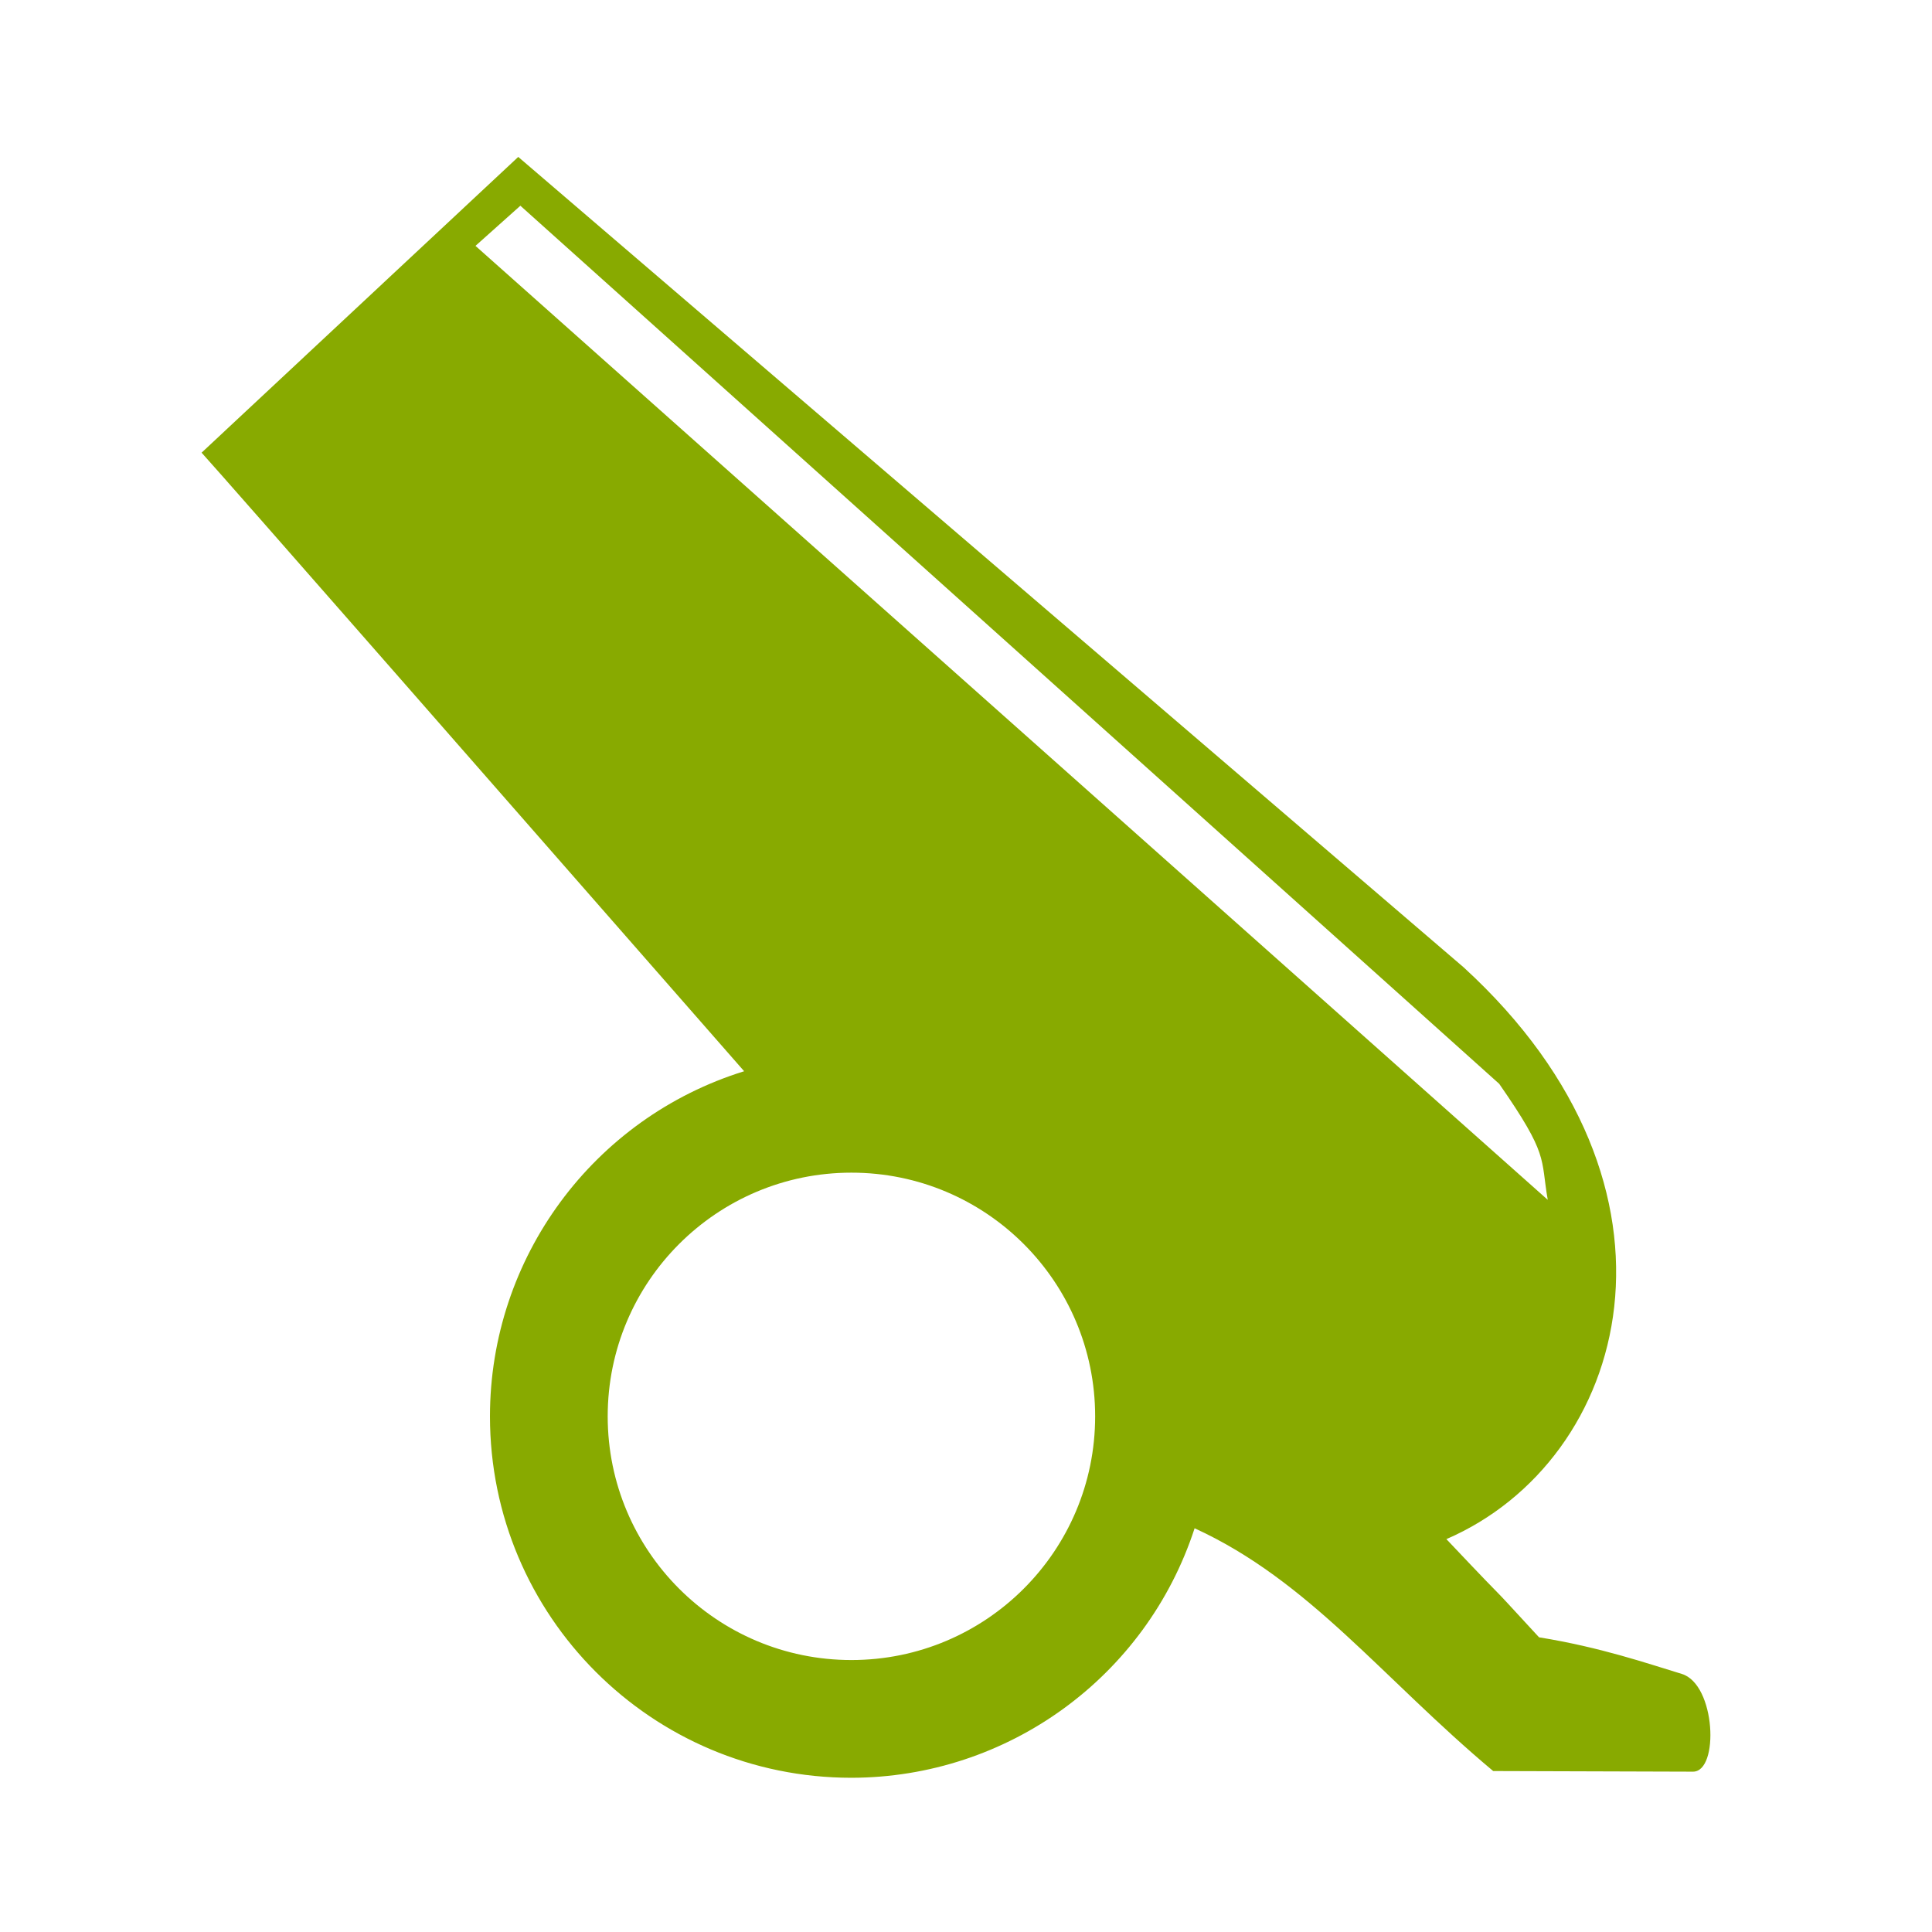
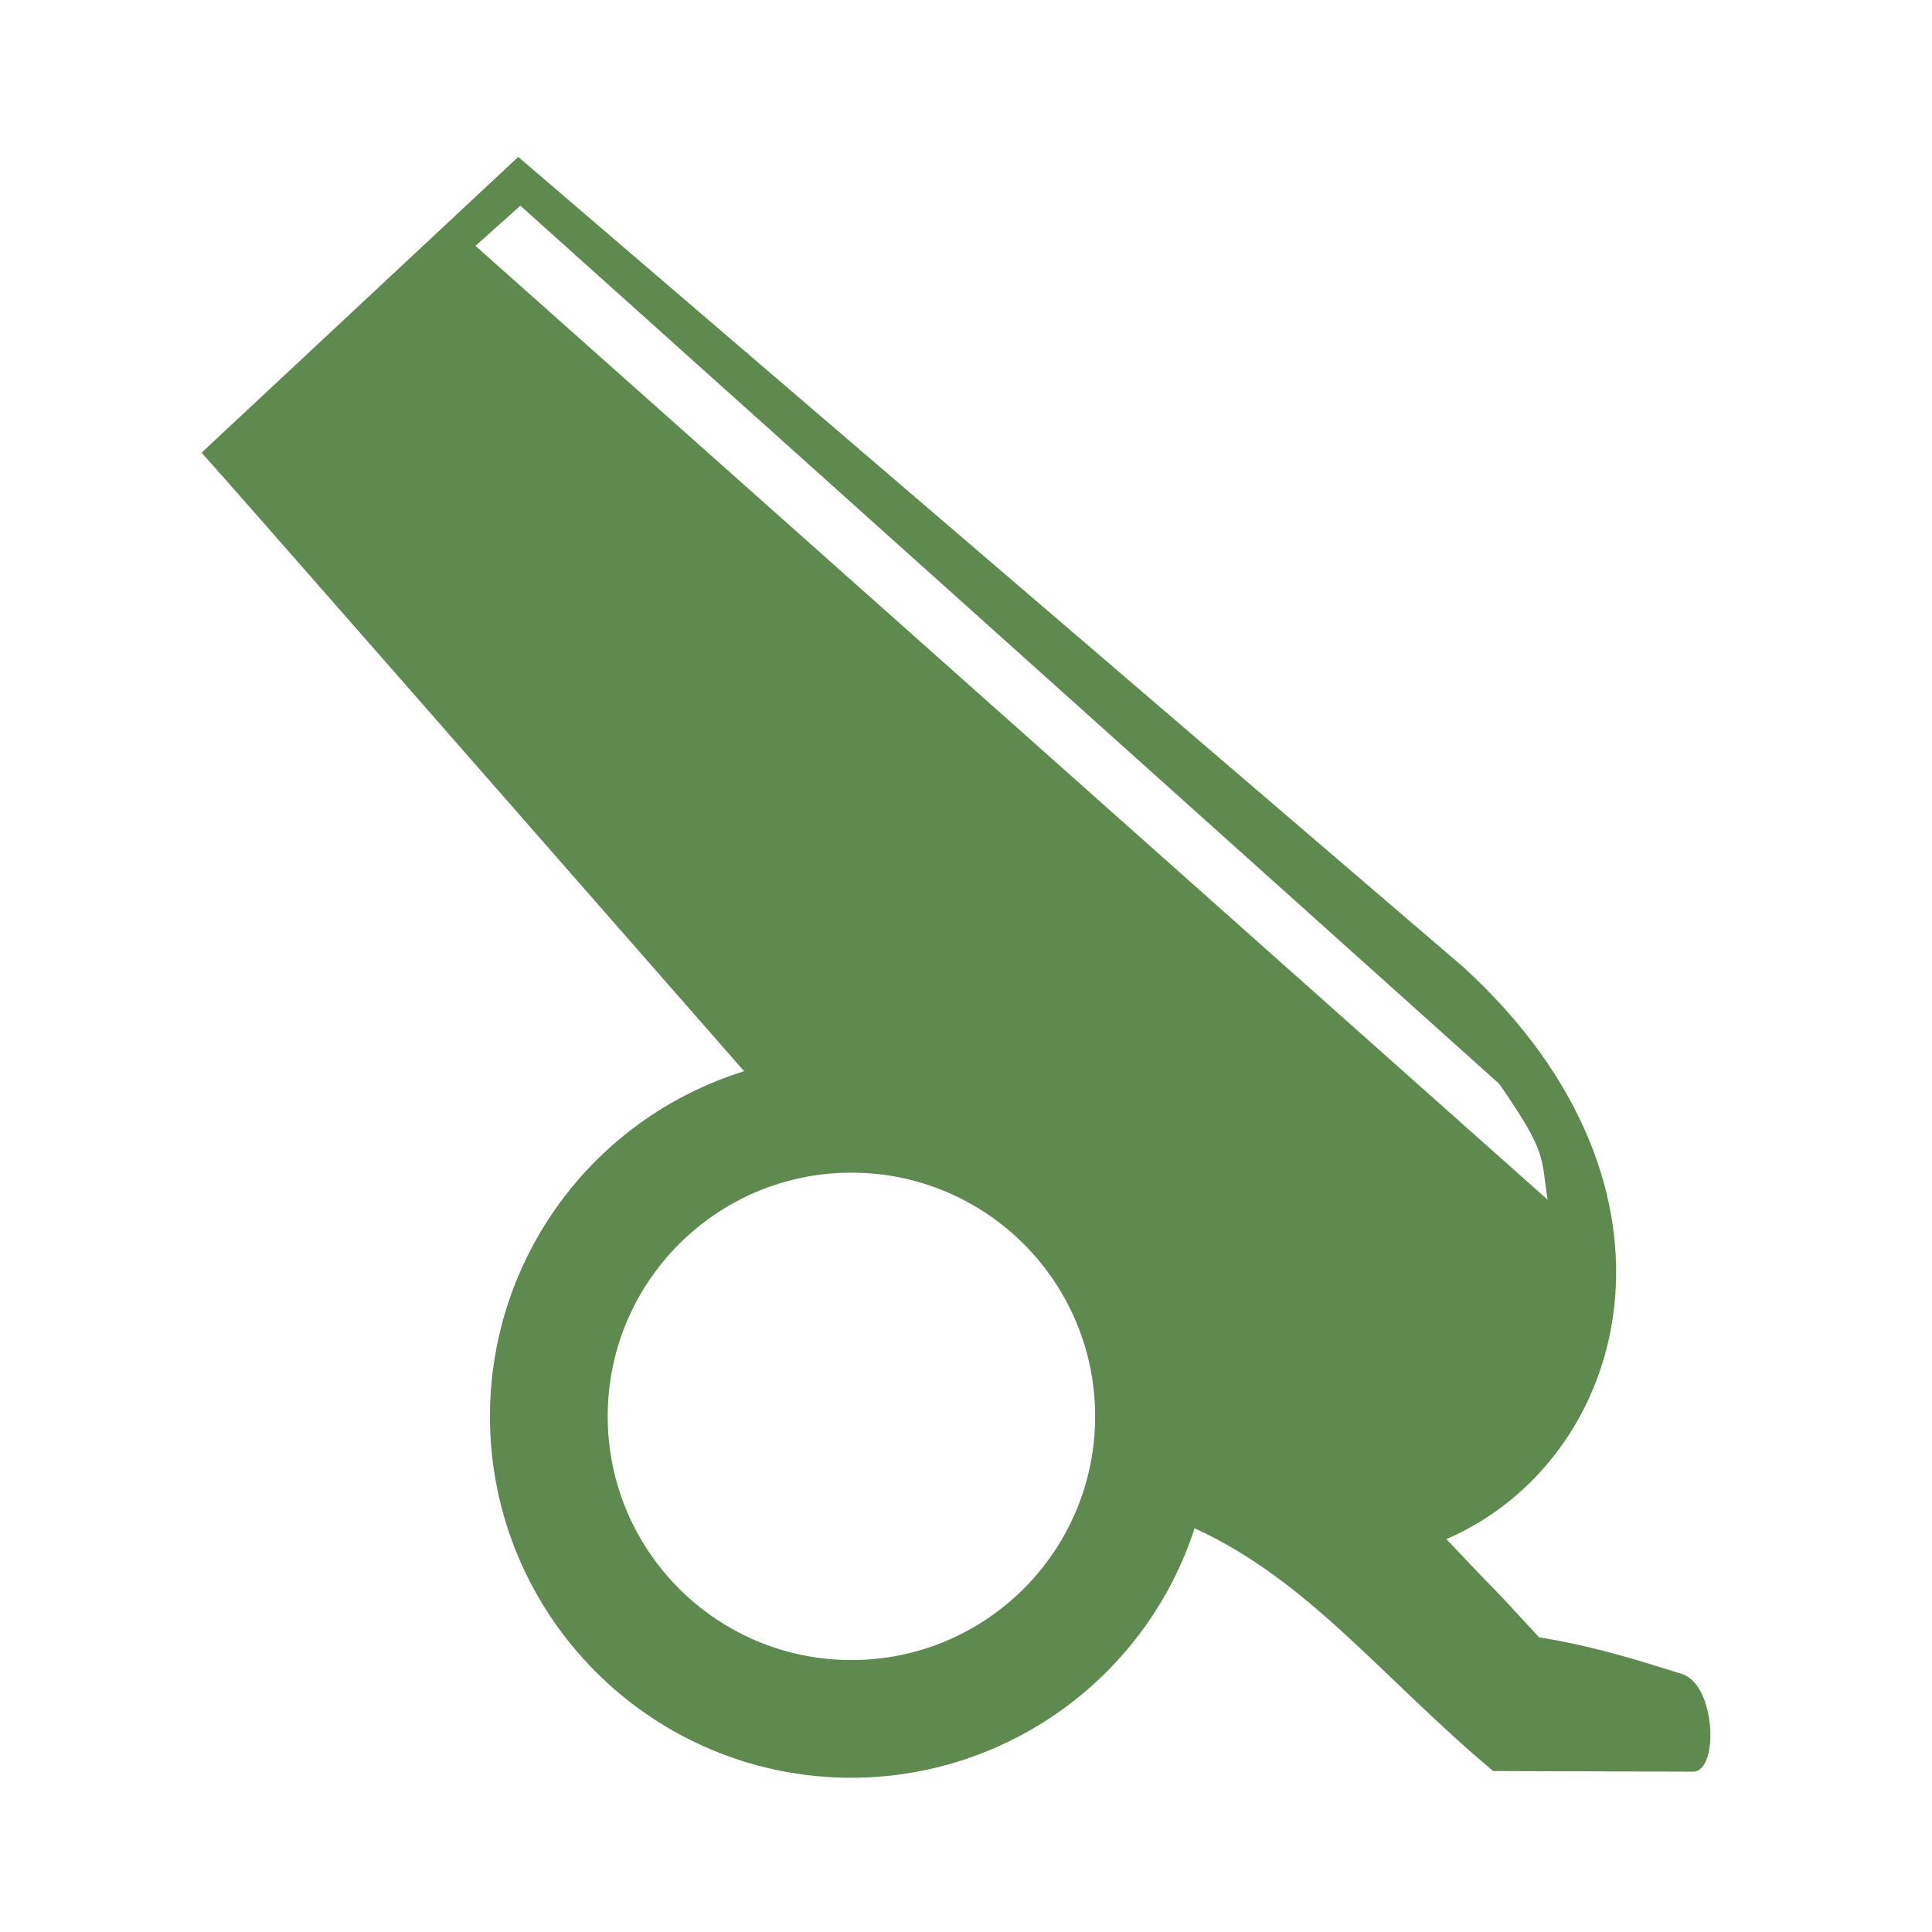
<svg xmlns="http://www.w3.org/2000/svg" width="50" height="50" viewBox="0 0 13.229 13.229" version="1.1" id="svg1579">
  <defs id="defs1573">
    </defs>
  <g id="layer1" transform="translate(0,-283.7708)">
-     <path style="opacity:1;fill:#88aa00;fill-opacity:1;stroke:none;stroke-width:1.757;stroke-linecap:square;stroke-linejoin:miter;stroke-miterlimit:4;stroke-dasharray:none;stroke-opacity:1;paint-order:normal" d="M 13.412 4.061 L 5.217 11.715 C 5.787 12.339 13.481 21.128 19.258 27.723 A 9.354 9.354 0 0 0 12.68 36.654 A 9.354 9.354 0 0 0 22.033 46.008 A 9.354 9.354 0 0 0 30.916 39.551 C 33.88 40.907 35.77 43.427 38.643 45.834 L 43.814 45.85 C 44.497 45.851 44.406 43.588 43.523 43.32 C 42.626 43.048 41.43 42.632 39.83 42.373 C 38.119 40.514 39.485 42.003 37.432 39.832 C 42.158 37.788 44.141 30.765 37.877 25.033 L 13.412 4.061 z M 13.467 5.324 L 38.799 28.049 C 40.09 29.907 39.865 29.956 40.055 31.051 L 12.305 6.363 L 13.467 5.324 z M 22.033 30.348 A 6.307 6.307 0 0 1 28.342 36.654 A 6.307 6.307 0 0 1 22.033 42.961 A 6.307 6.307 0 0 1 15.727 36.654 A 6.307 6.307 0 0 1 22.033 30.348 z " transform="matrix(0.2645833,0,0,0.2645833,0,283.7708)" id="path982" />
+     <path style="opacity:1;fill:#5e894f;fill-opacity:1;stroke:none;stroke-width:1.757;stroke-linecap:square;stroke-linejoin:miter;stroke-miterlimit:4;stroke-dasharray:none;stroke-opacity:1;paint-order:normal" d="M 13.412 4.061 L 5.217 11.715 C 5.787 12.339 13.481 21.128 19.258 27.723 A 9.354 9.354 0 0 0 12.68 36.654 A 9.354 9.354 0 0 0 22.033 46.008 A 9.354 9.354 0 0 0 30.916 39.551 C 33.88 40.907 35.77 43.427 38.643 45.834 L 43.814 45.85 C 44.497 45.851 44.406 43.588 43.523 43.32 C 42.626 43.048 41.43 42.632 39.83 42.373 C 38.119 40.514 39.485 42.003 37.432 39.832 C 42.158 37.788 44.141 30.765 37.877 25.033 L 13.412 4.061 z M 13.467 5.324 L 38.799 28.049 C 40.09 29.907 39.865 29.956 40.055 31.051 L 12.305 6.363 L 13.467 5.324 z M 22.033 30.348 A 6.307 6.307 0 0 1 28.342 36.654 A 6.307 6.307 0 0 1 22.033 42.961 A 6.307 6.307 0 0 1 15.727 36.654 A 6.307 6.307 0 0 1 22.033 30.348 z " transform="matrix(0.2645833,0,0,0.2645833,0,283.7708)" id="path982" />
  </g>
</svg>
